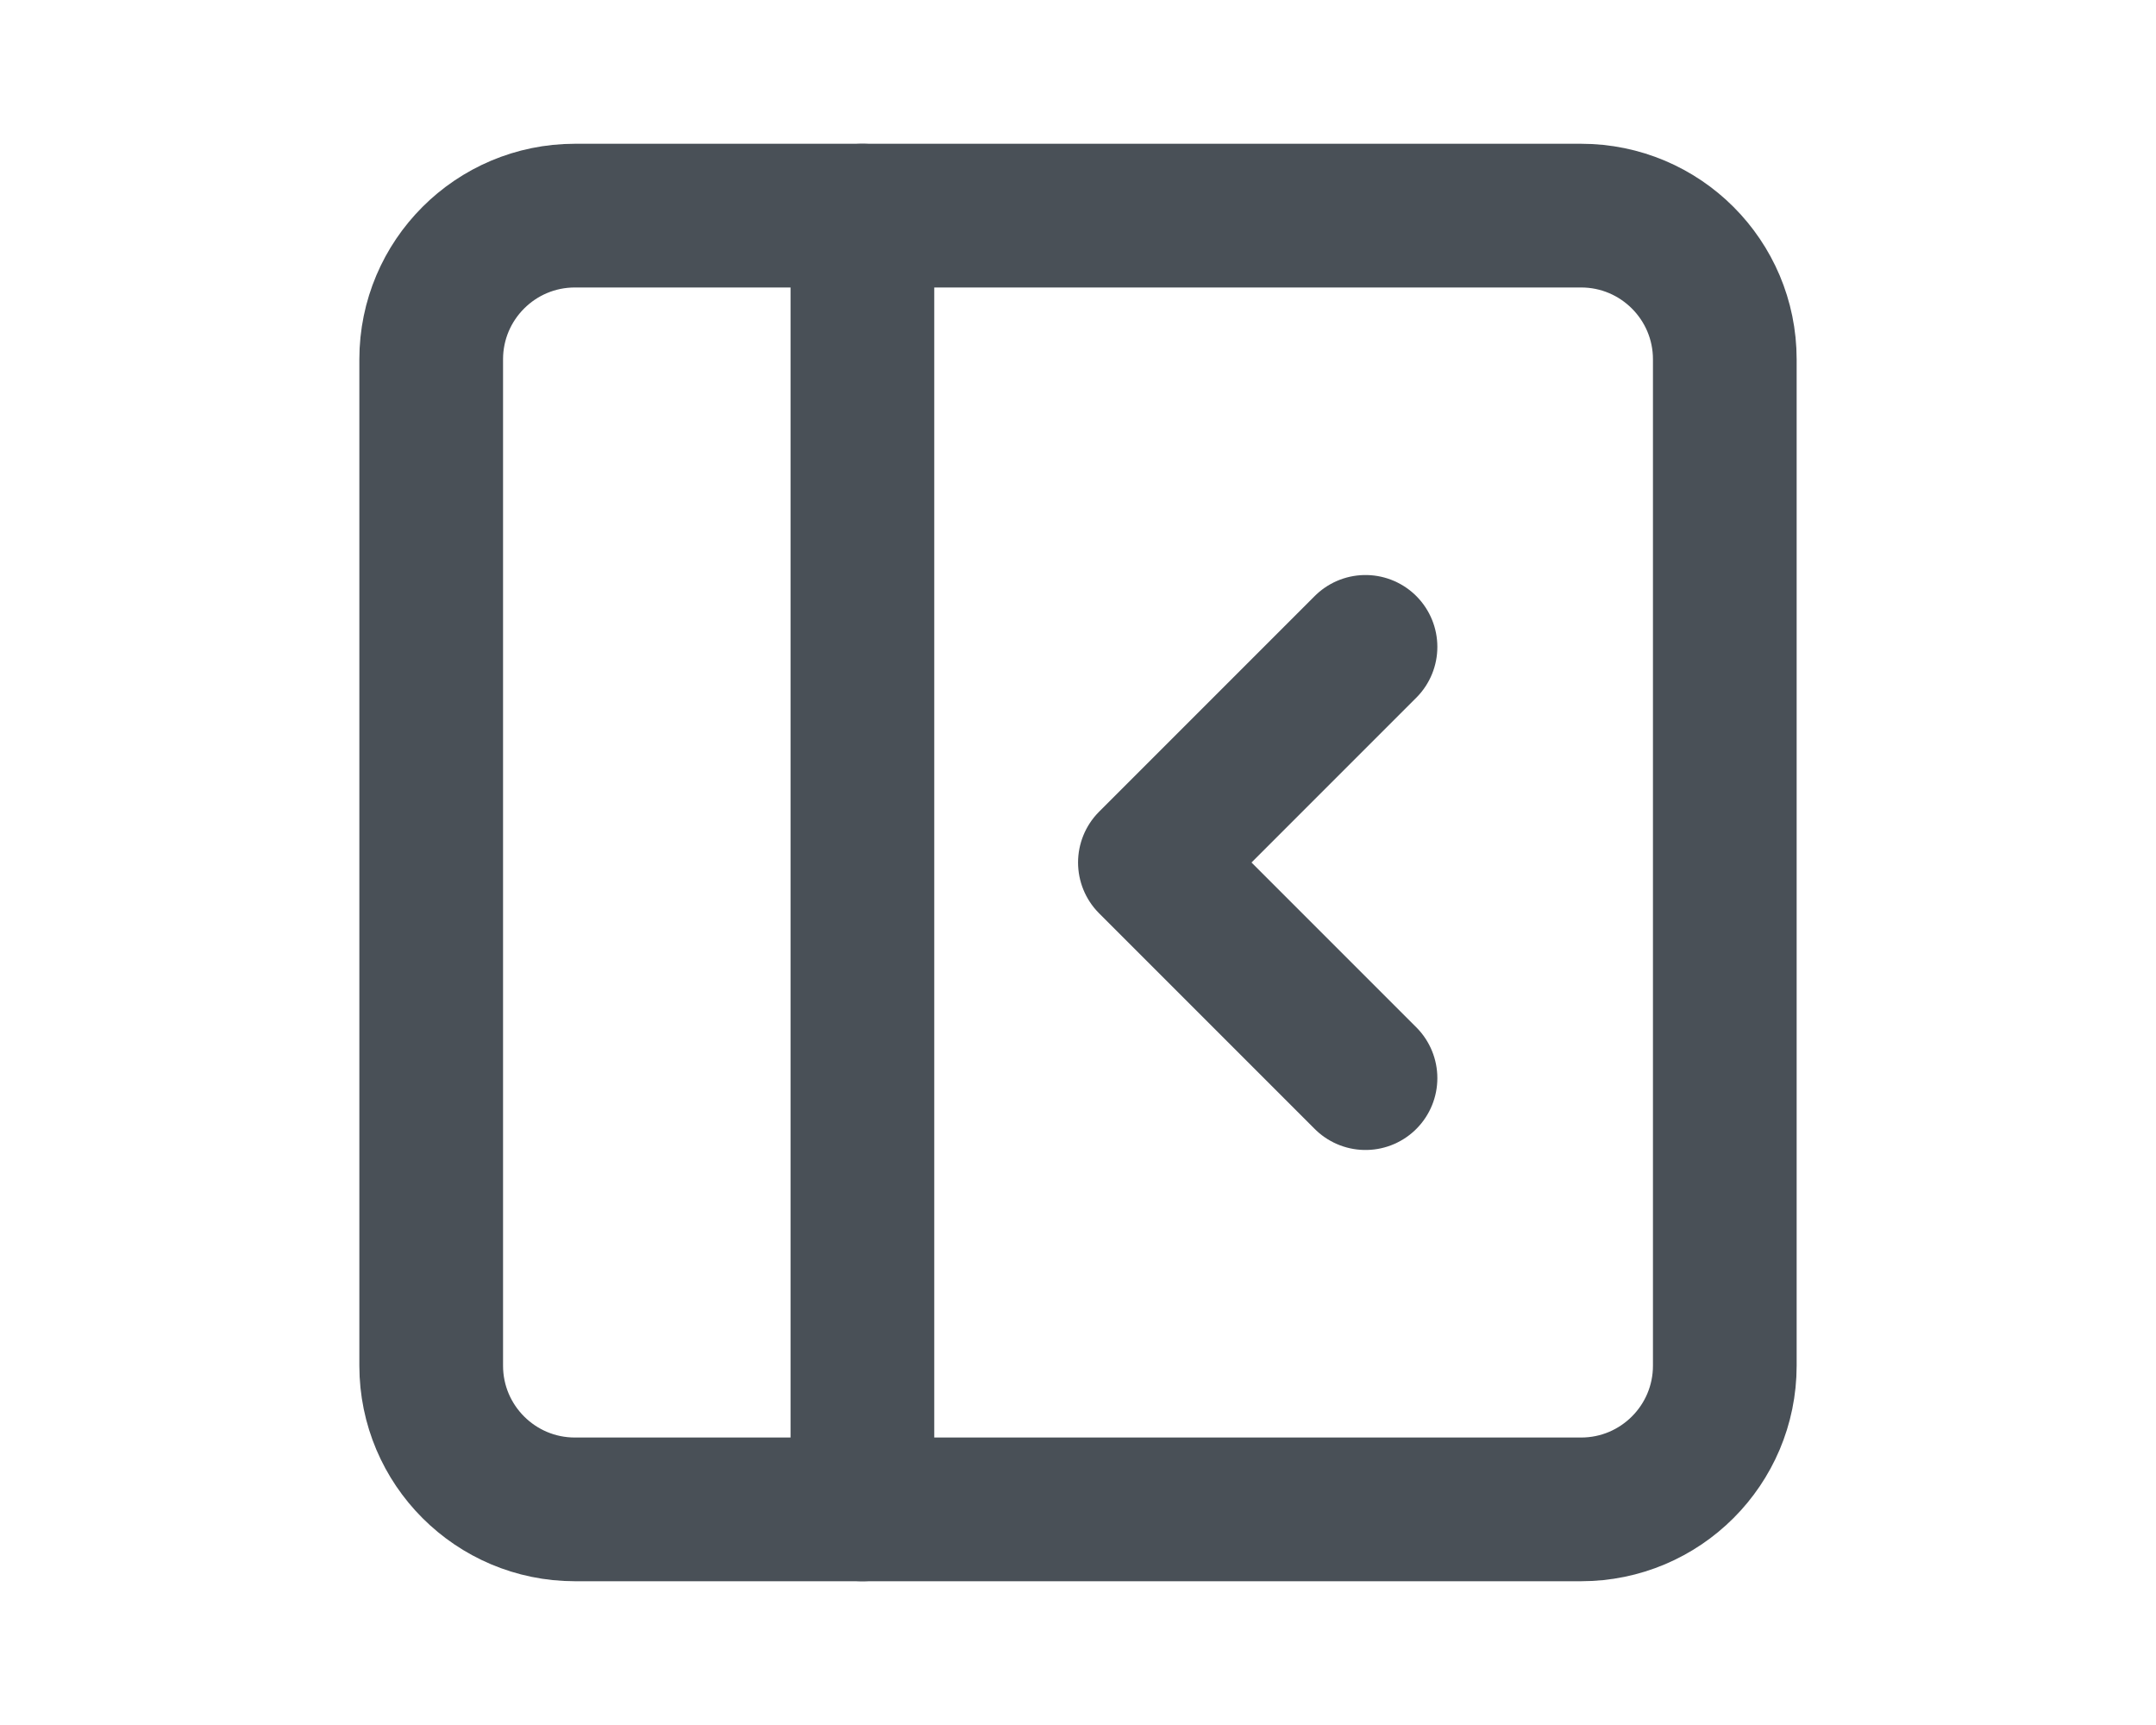
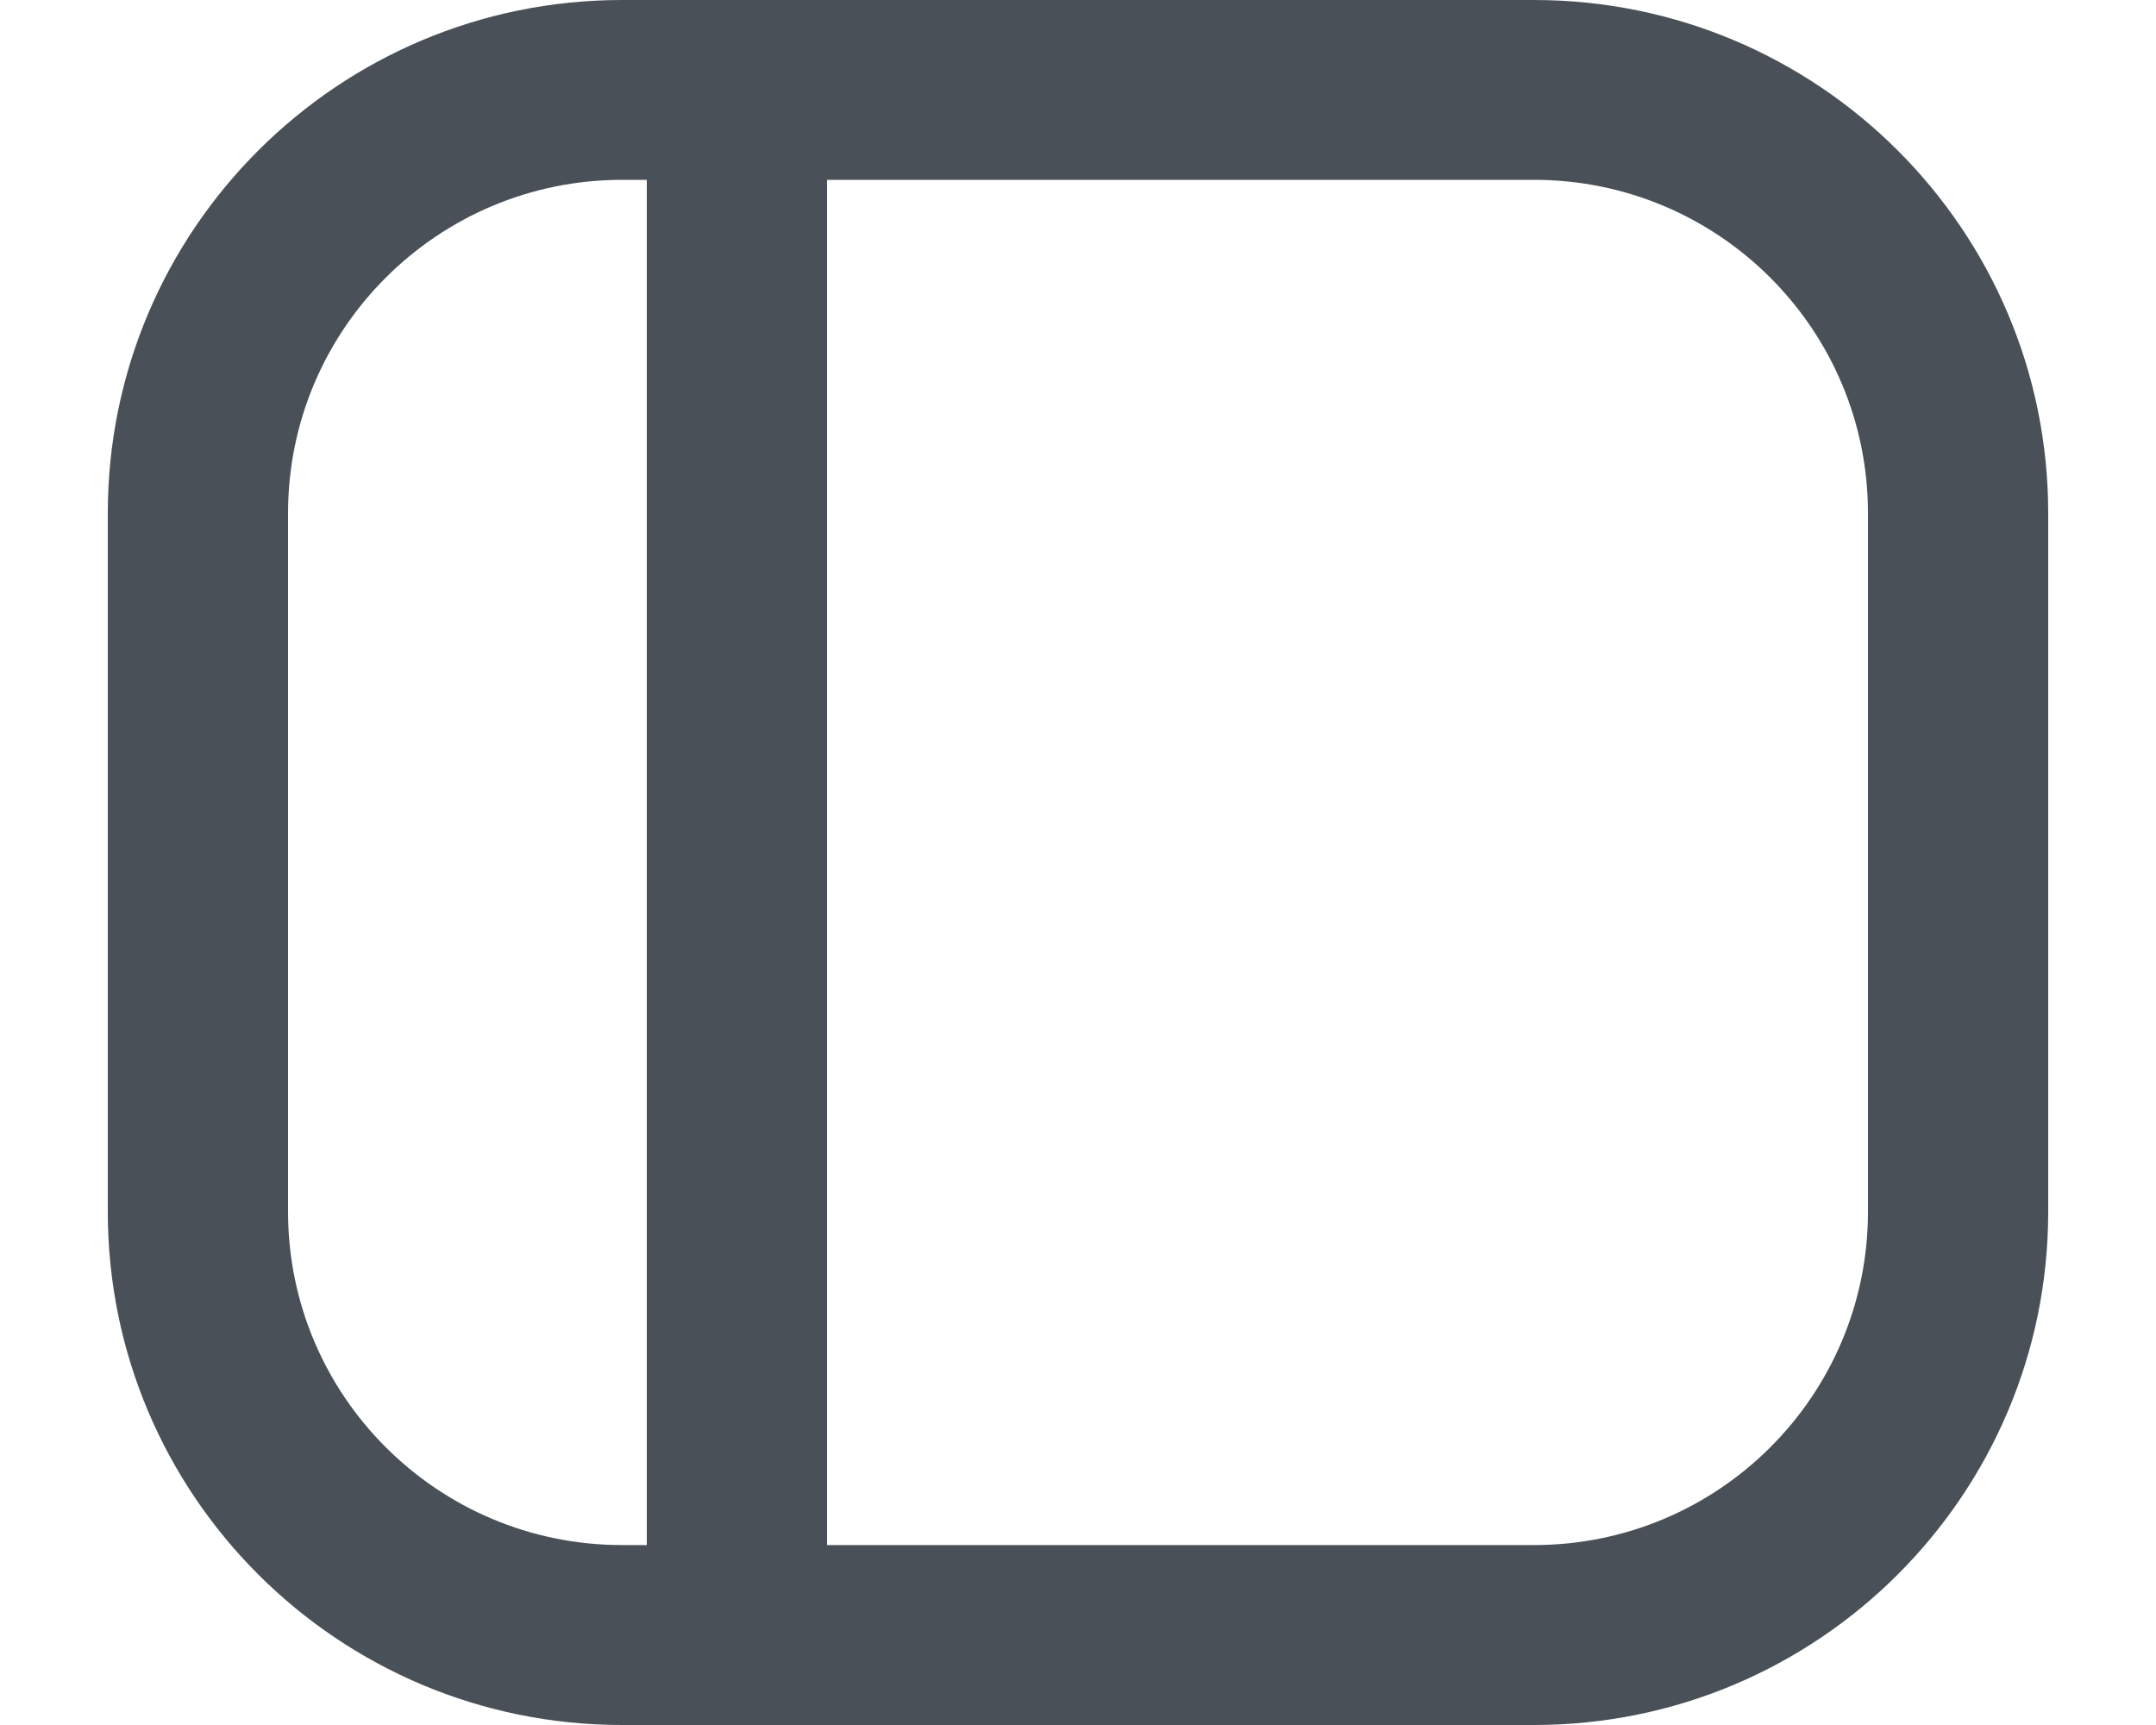
- <svg xmlns="http://www.w3.org/2000/svg" width="20" height="16" viewBox="-2 0 20 16" fill="none" preserveAspectRatio="xMinYMid meet">
-   <path d="M12.667 2L3.333 2C2.597 2 2 2.597 2 3.333L2 12.667C2 13.403 2.597 14 3.333 14L12.667 14C13.403 14 14 13.403 14 12.667L14 3.333C14 2.597 13.403 2 12.667 2Z" stroke="#495057" stroke-width="1.333" stroke-linecap="round" stroke-linejoin="round" />
-   <path d="M6 2L6 14" stroke="#495057" stroke-width="1.333" stroke-linecap="round" stroke-linejoin="round" />
-   <path d="M10.667 10L8.667 8L10.667 6" stroke="#495057" stroke-width="1.333" stroke-linecap="round" stroke-linejoin="round" />
+ <svg xmlns="http://www.w3.org/2000/svg" width="20" height="16" viewBox="0 0 20 16" fill="none" preserveAspectRatio="xMinYMid meet">
+   <path fill-rule="evenodd" clip-rule="evenodd" d="M14.23 0C16.864 0 19 2.131 19 4.76V11.24C19 13.868 16.864 16 14.23 16H5.771C3.137 16 1 13.869 1 11.24V4.76C1 2.131 3.137 0 5.771 0H14.23ZM7.672 14.331H14.23C15.941 14.331 17.328 12.947 17.328 11.24V4.76C17.328 3.053 15.941 1.668 14.23 1.668H7.672V14.331ZM5.771 1.668C4.06 1.668 2.672 3.053 2.672 4.76V11.24C2.673 12.947 4.06 14.331 5.771 14.331H6V1.668H5.771Z" fill="#495057" />
</svg>
